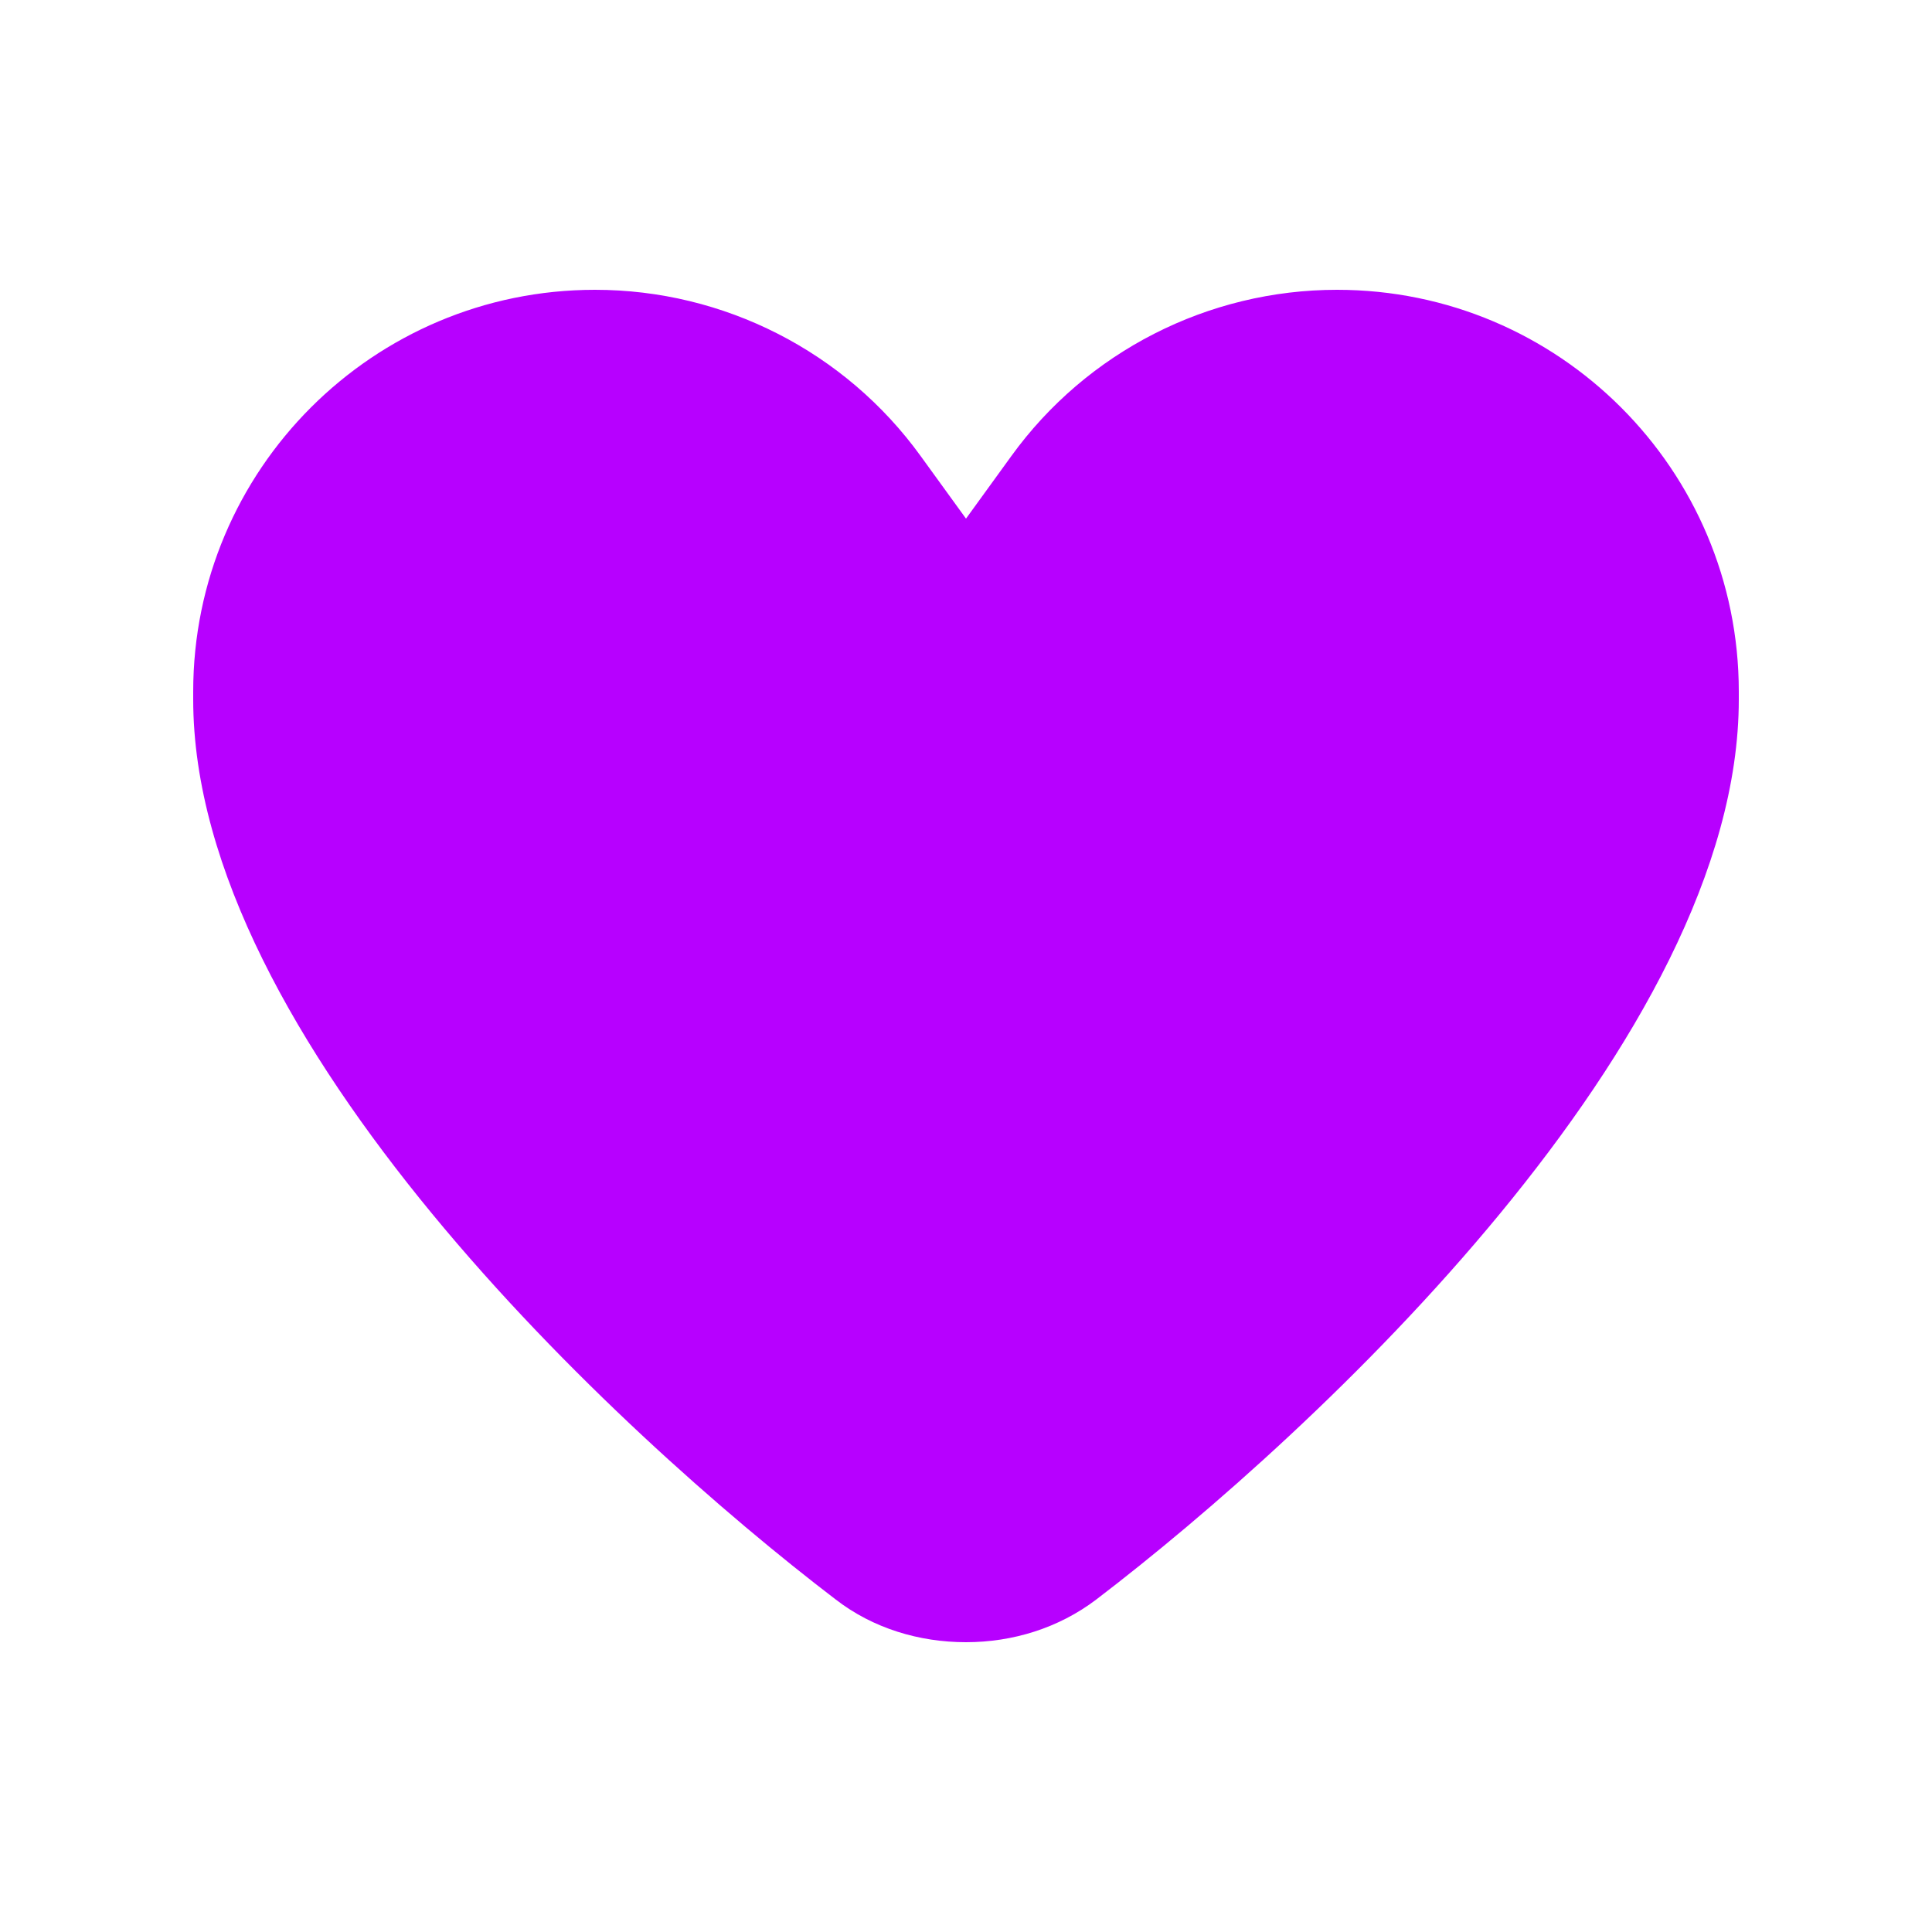
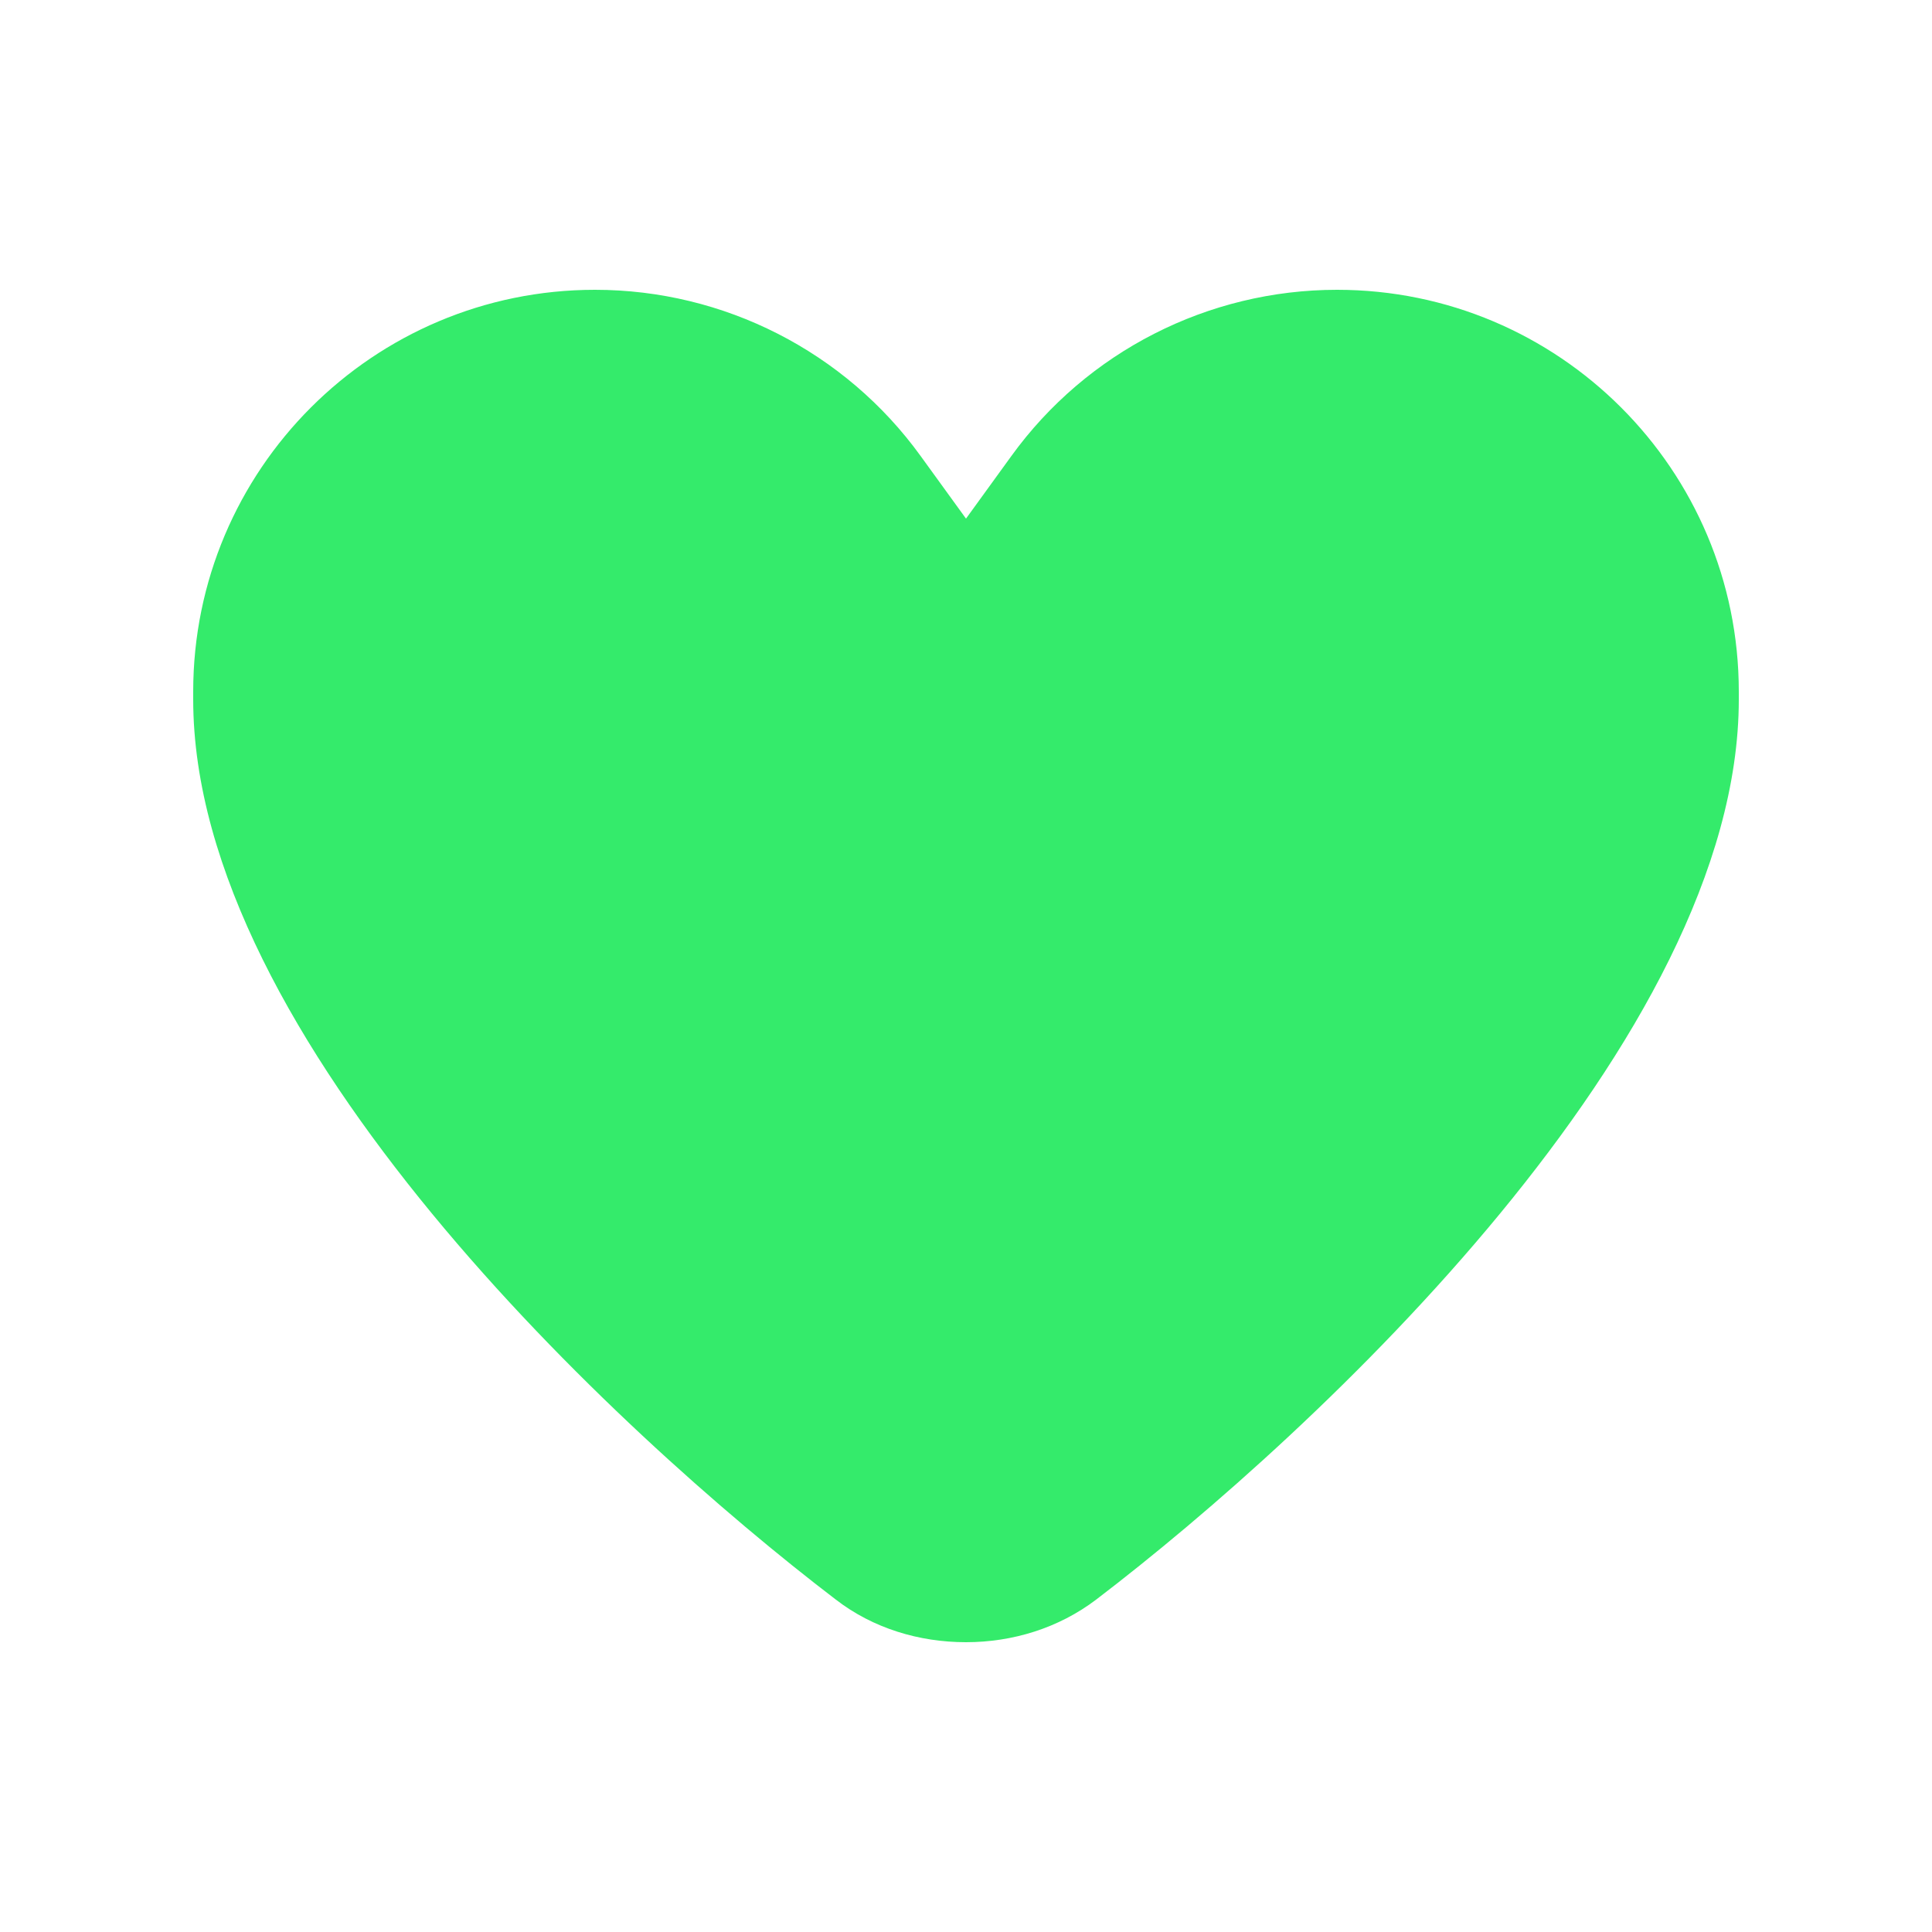
<svg xmlns="http://www.w3.org/2000/svg" viewBox="0 0 640 640">
  <style>
    path {
-       fill: #b700ffff; 
+       fill: #34eb6b; 
    }
  </style>
  <path d="M305 151.1L320 171.8L335 151.1C360 116.5 400.2 96 442.9 96C516.4 96 576 155.6 576 229.1L576 231.7C576 343.9 436.1 474.2 363.1 529.9C350.7 539.3 335.5 544 320 544C304.5 544 289.2 539.4 276.9 529.9C203.9 474.2 64 343.9 64 231.7L64 229.1C64 155.6 123.6 96 197.1 96C239.8 96 280 116.5 305 151.1z" />
</svg>
